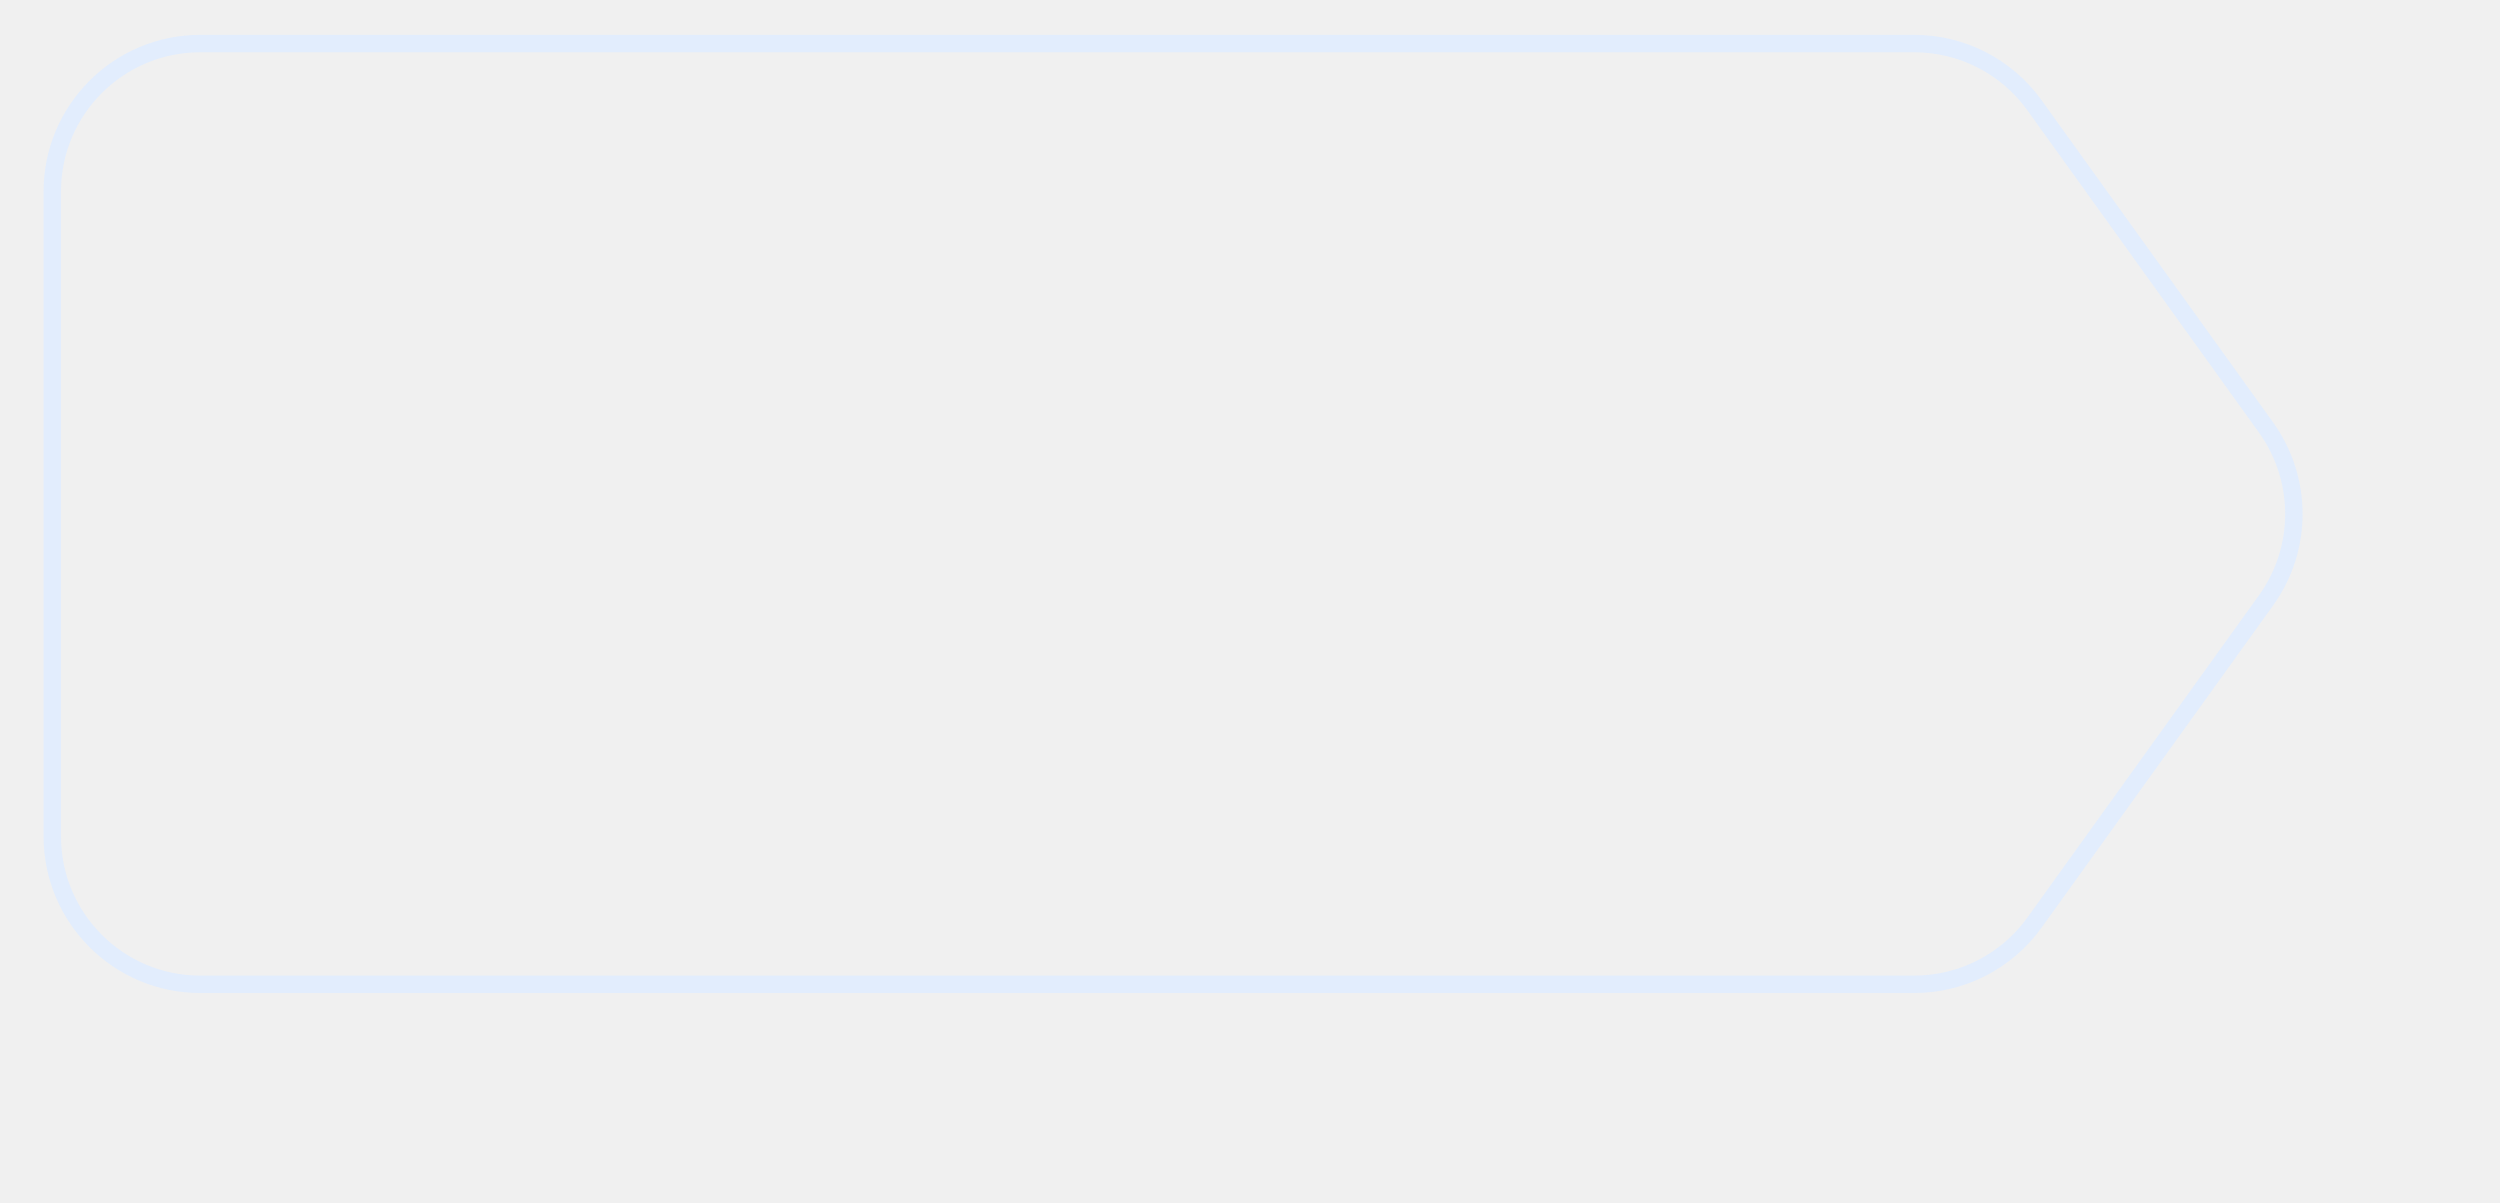
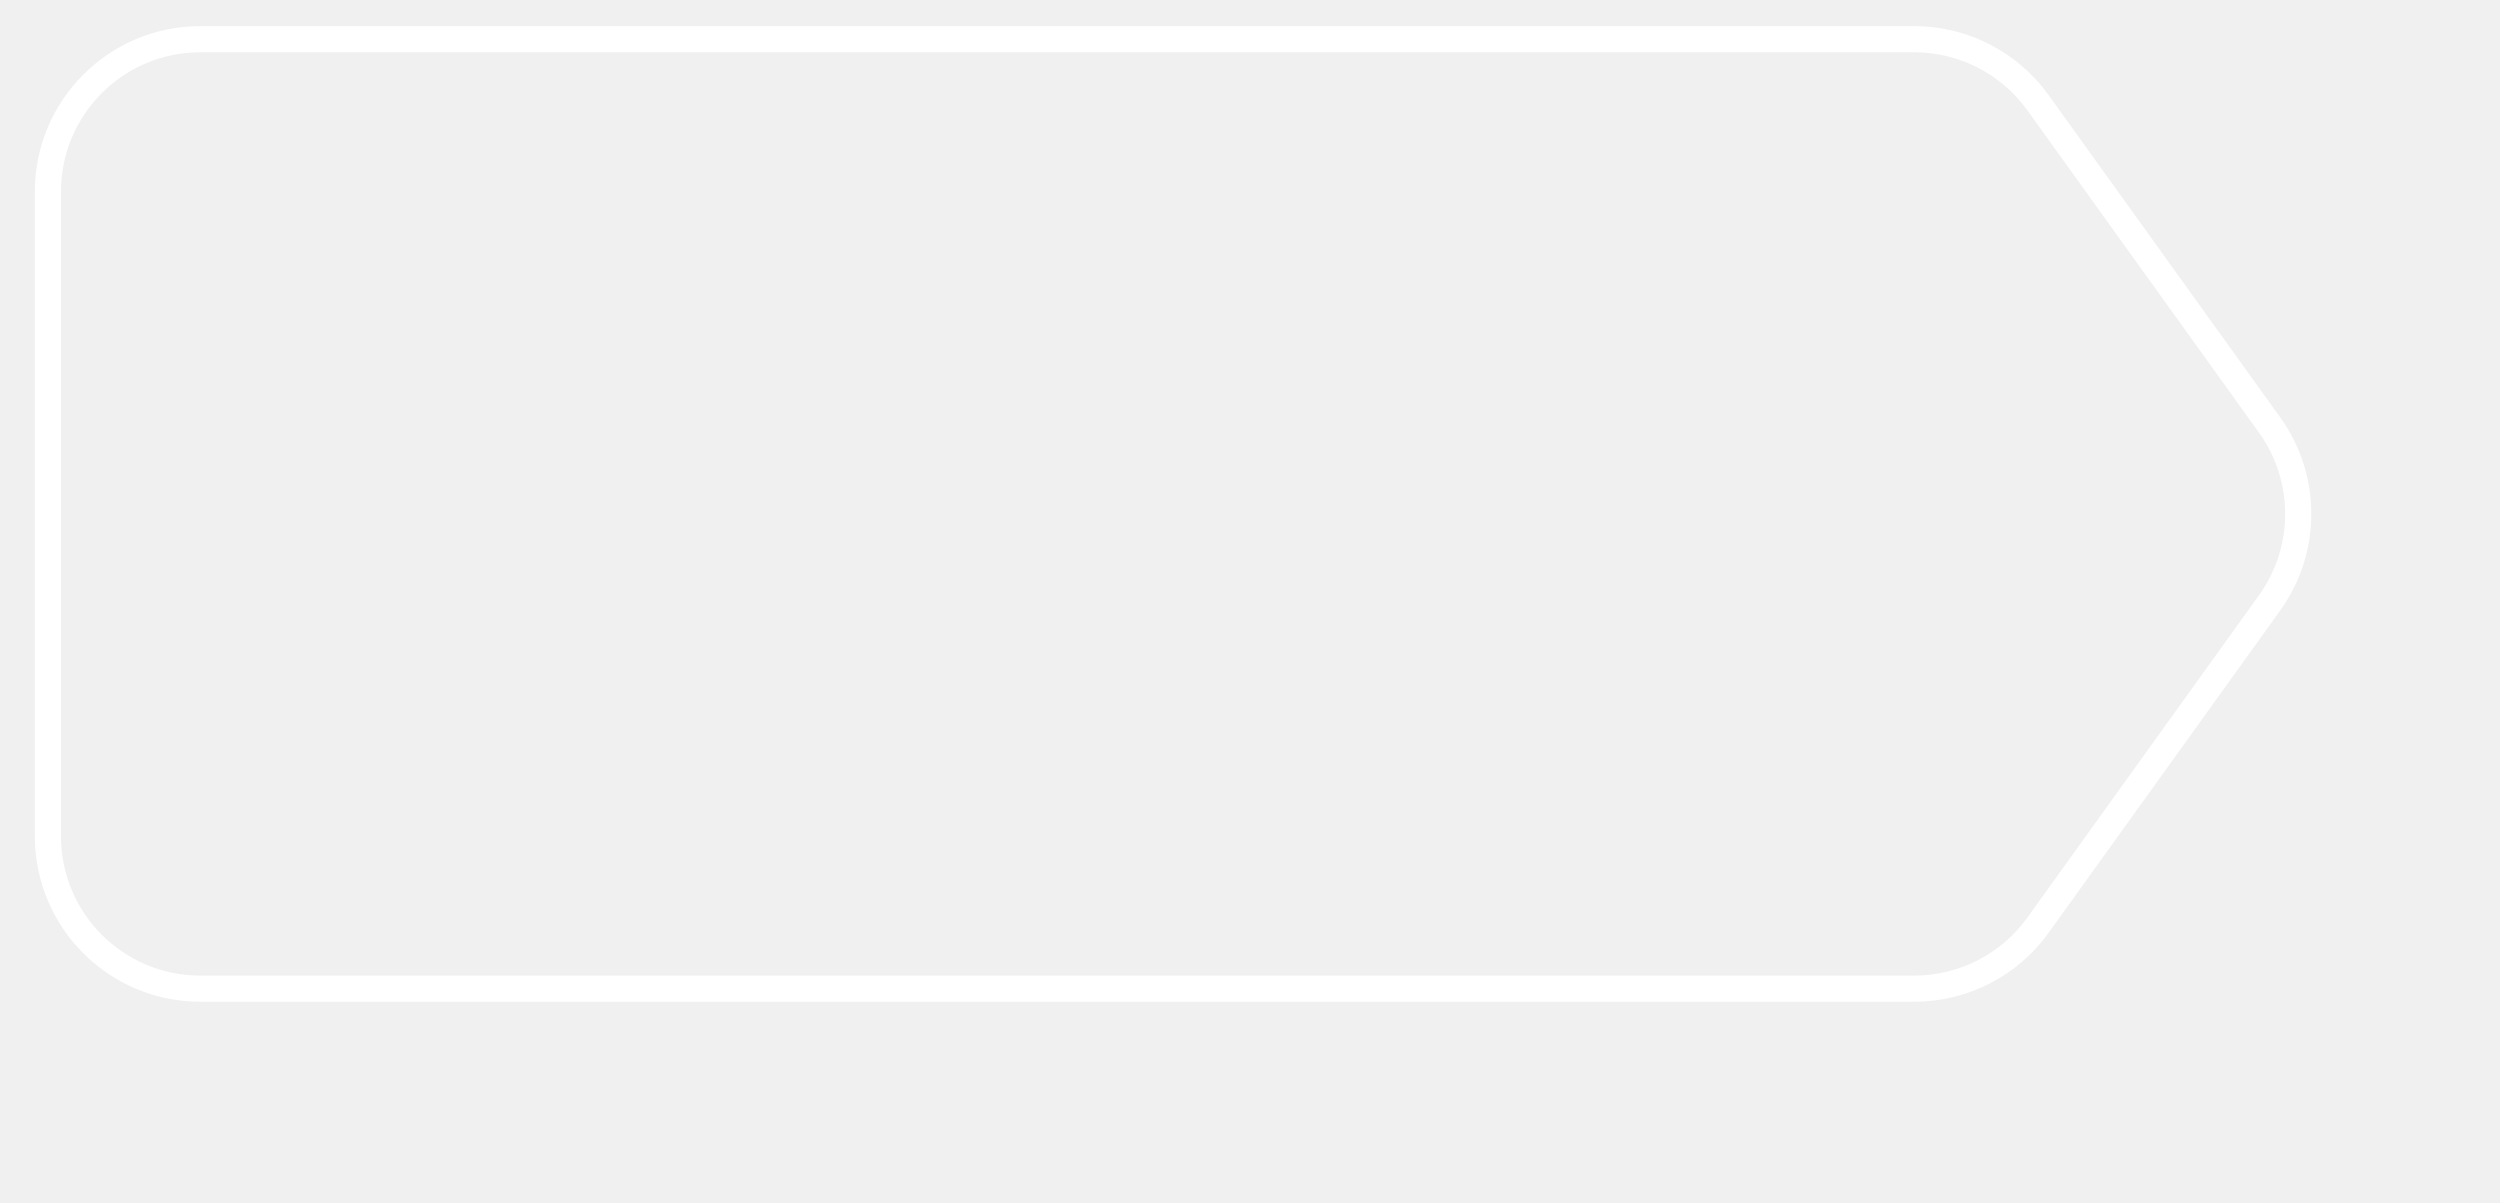
<svg xmlns="http://www.w3.org/2000/svg" width="287" height="138" viewBox="0 0 287 138" fill="none">
-   <path d="M260.169 68.884L260.17 68.882C264.393 62.971 264.393 55.029 260.17 49.118L260.169 49.116L233.553 12.079C230.359 7.635 225.221 5 219.748 5H23C13.611 5 6 12.611 6 22V96C6 105.389 13.611 113 23 113H219.748C225.221 113 230.359 110.365 233.553 105.921L260.169 68.884Z" stroke="#E2EDFD" stroke-width="2" />
+   <path d="M260.575 69.176L260.577 69.172C264.924 63.087 264.924 54.913 260.577 48.828L260.575 48.824L233.959 11.787C230.671 7.212 225.381 4.5 219.748 4.5H23C13.335 4.5 5.5 12.335 5.5 22V96C5.5 105.665 13.335 113.5 23 113.5H219.748C225.382 113.5 230.671 110.788 233.959 106.213L260.575 69.176Z" stroke="white" stroke-width="3" />
</svg>
